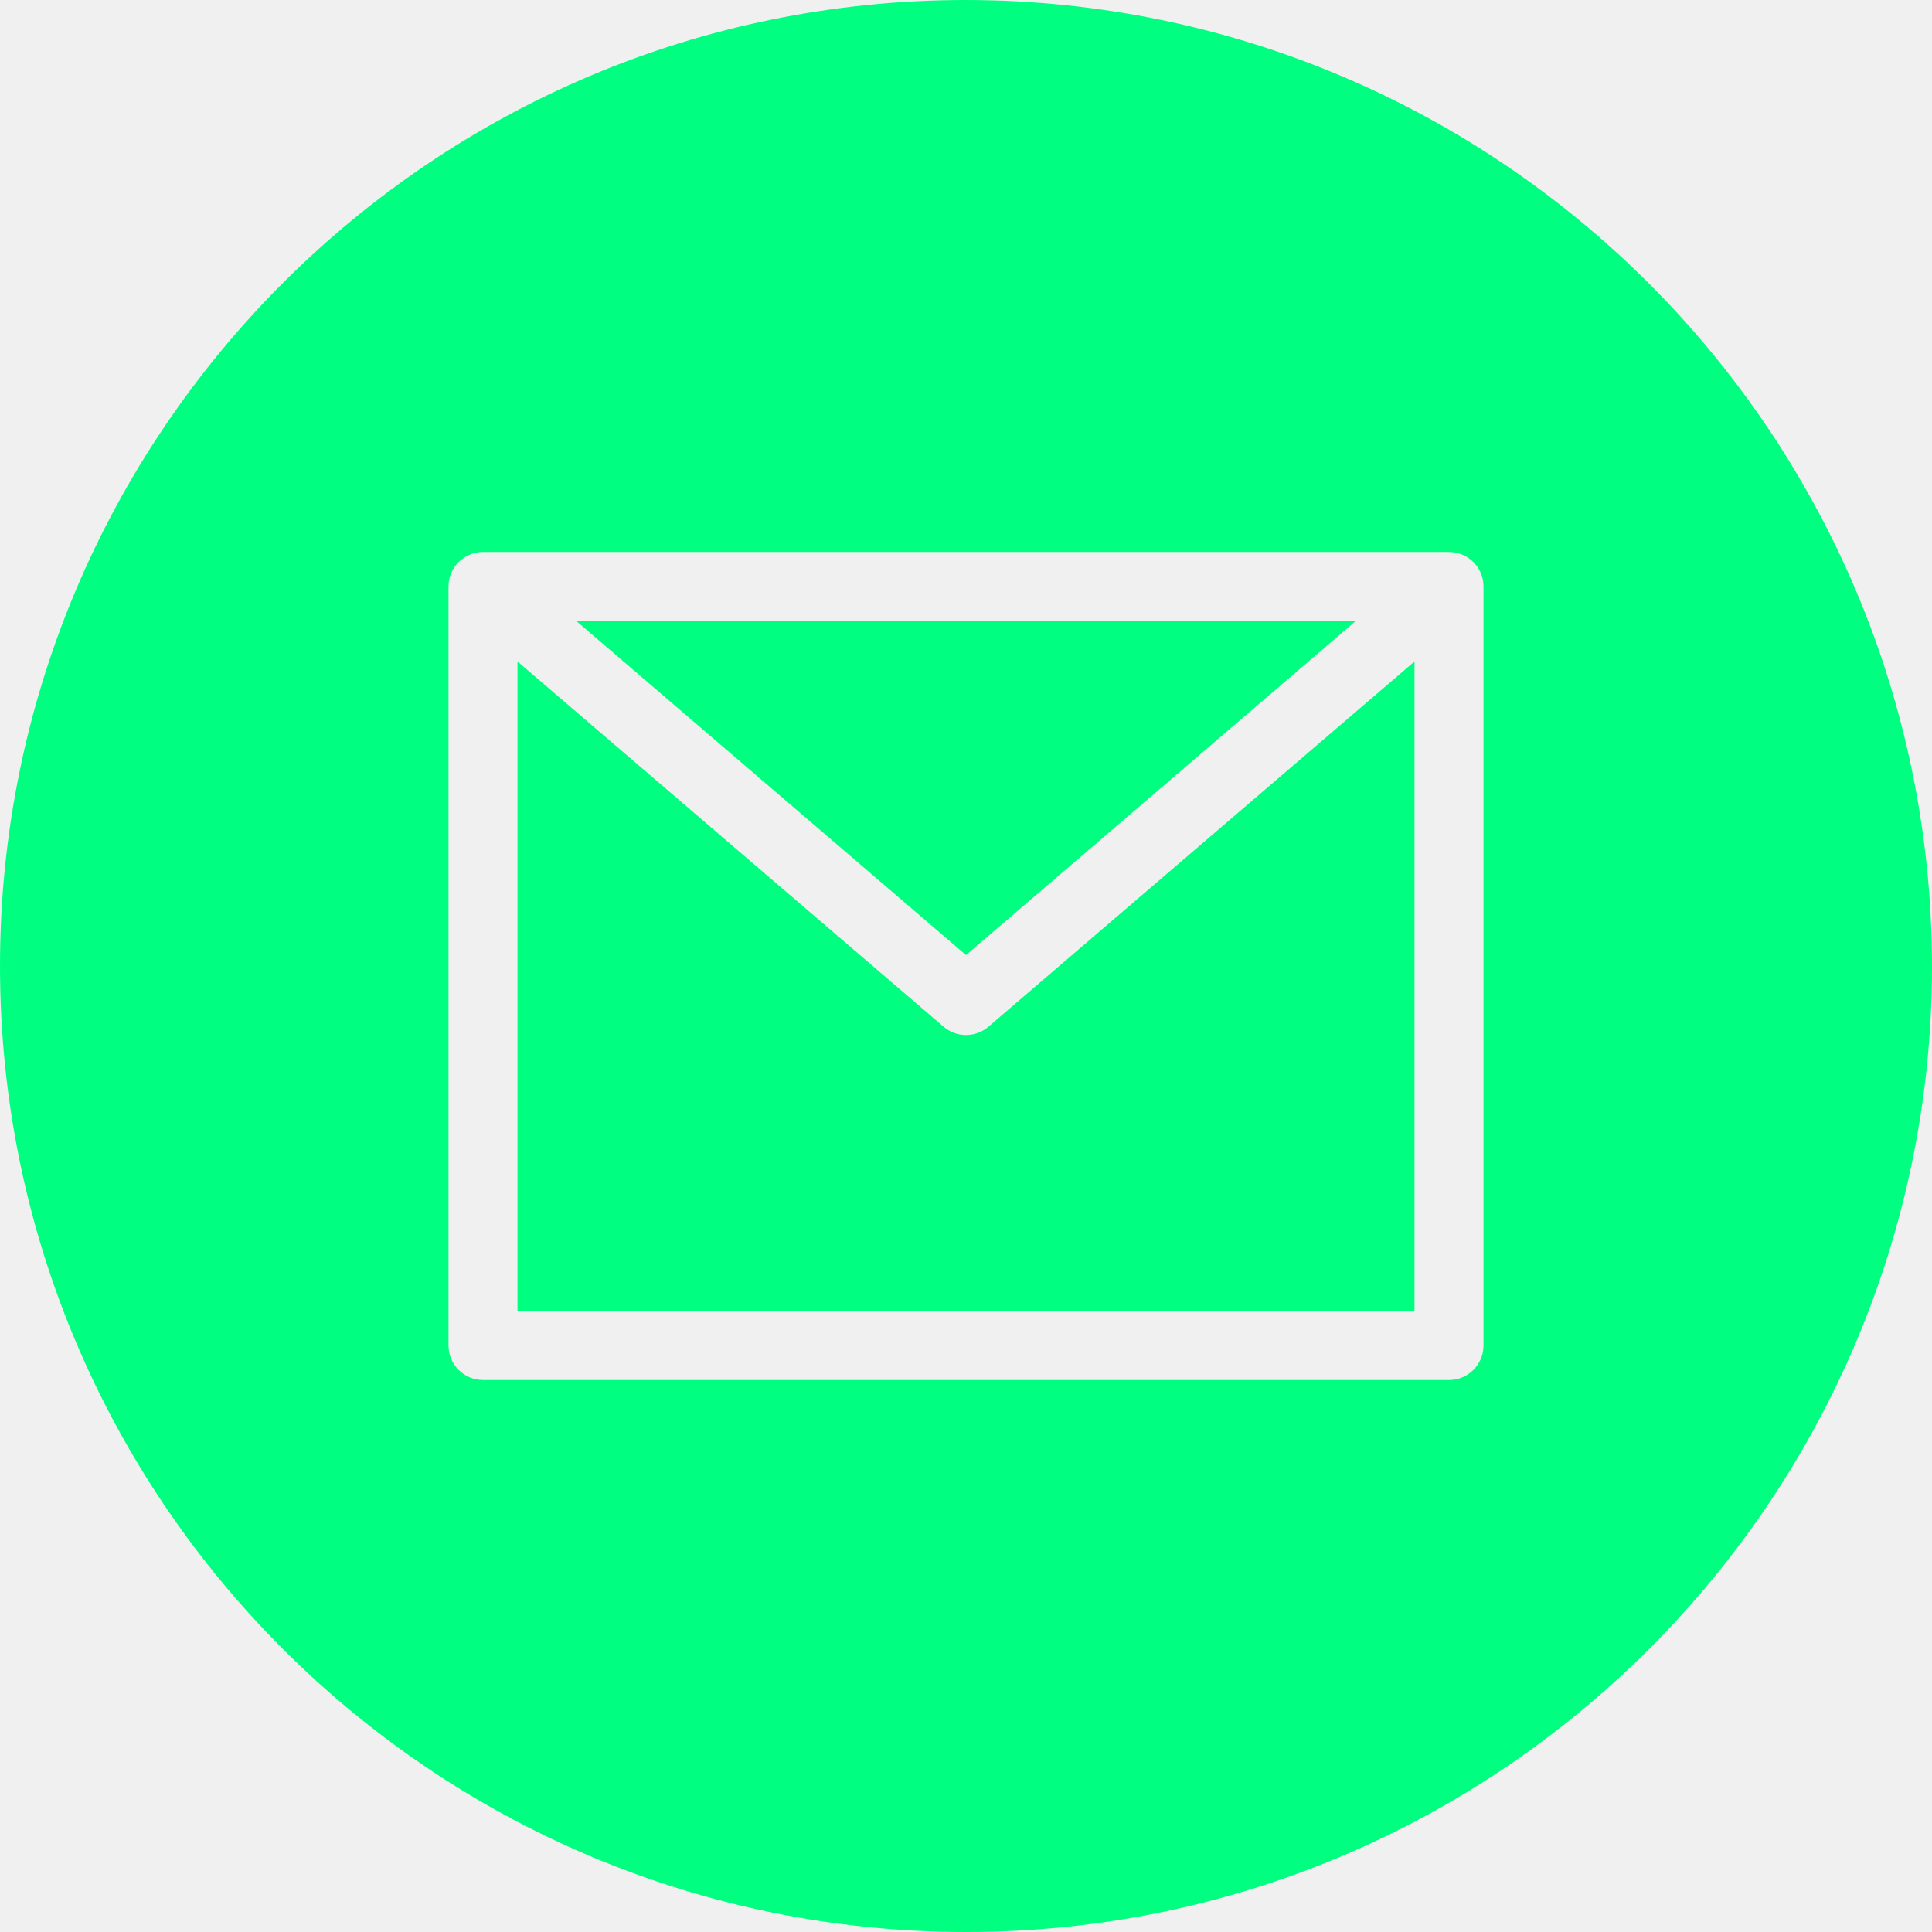
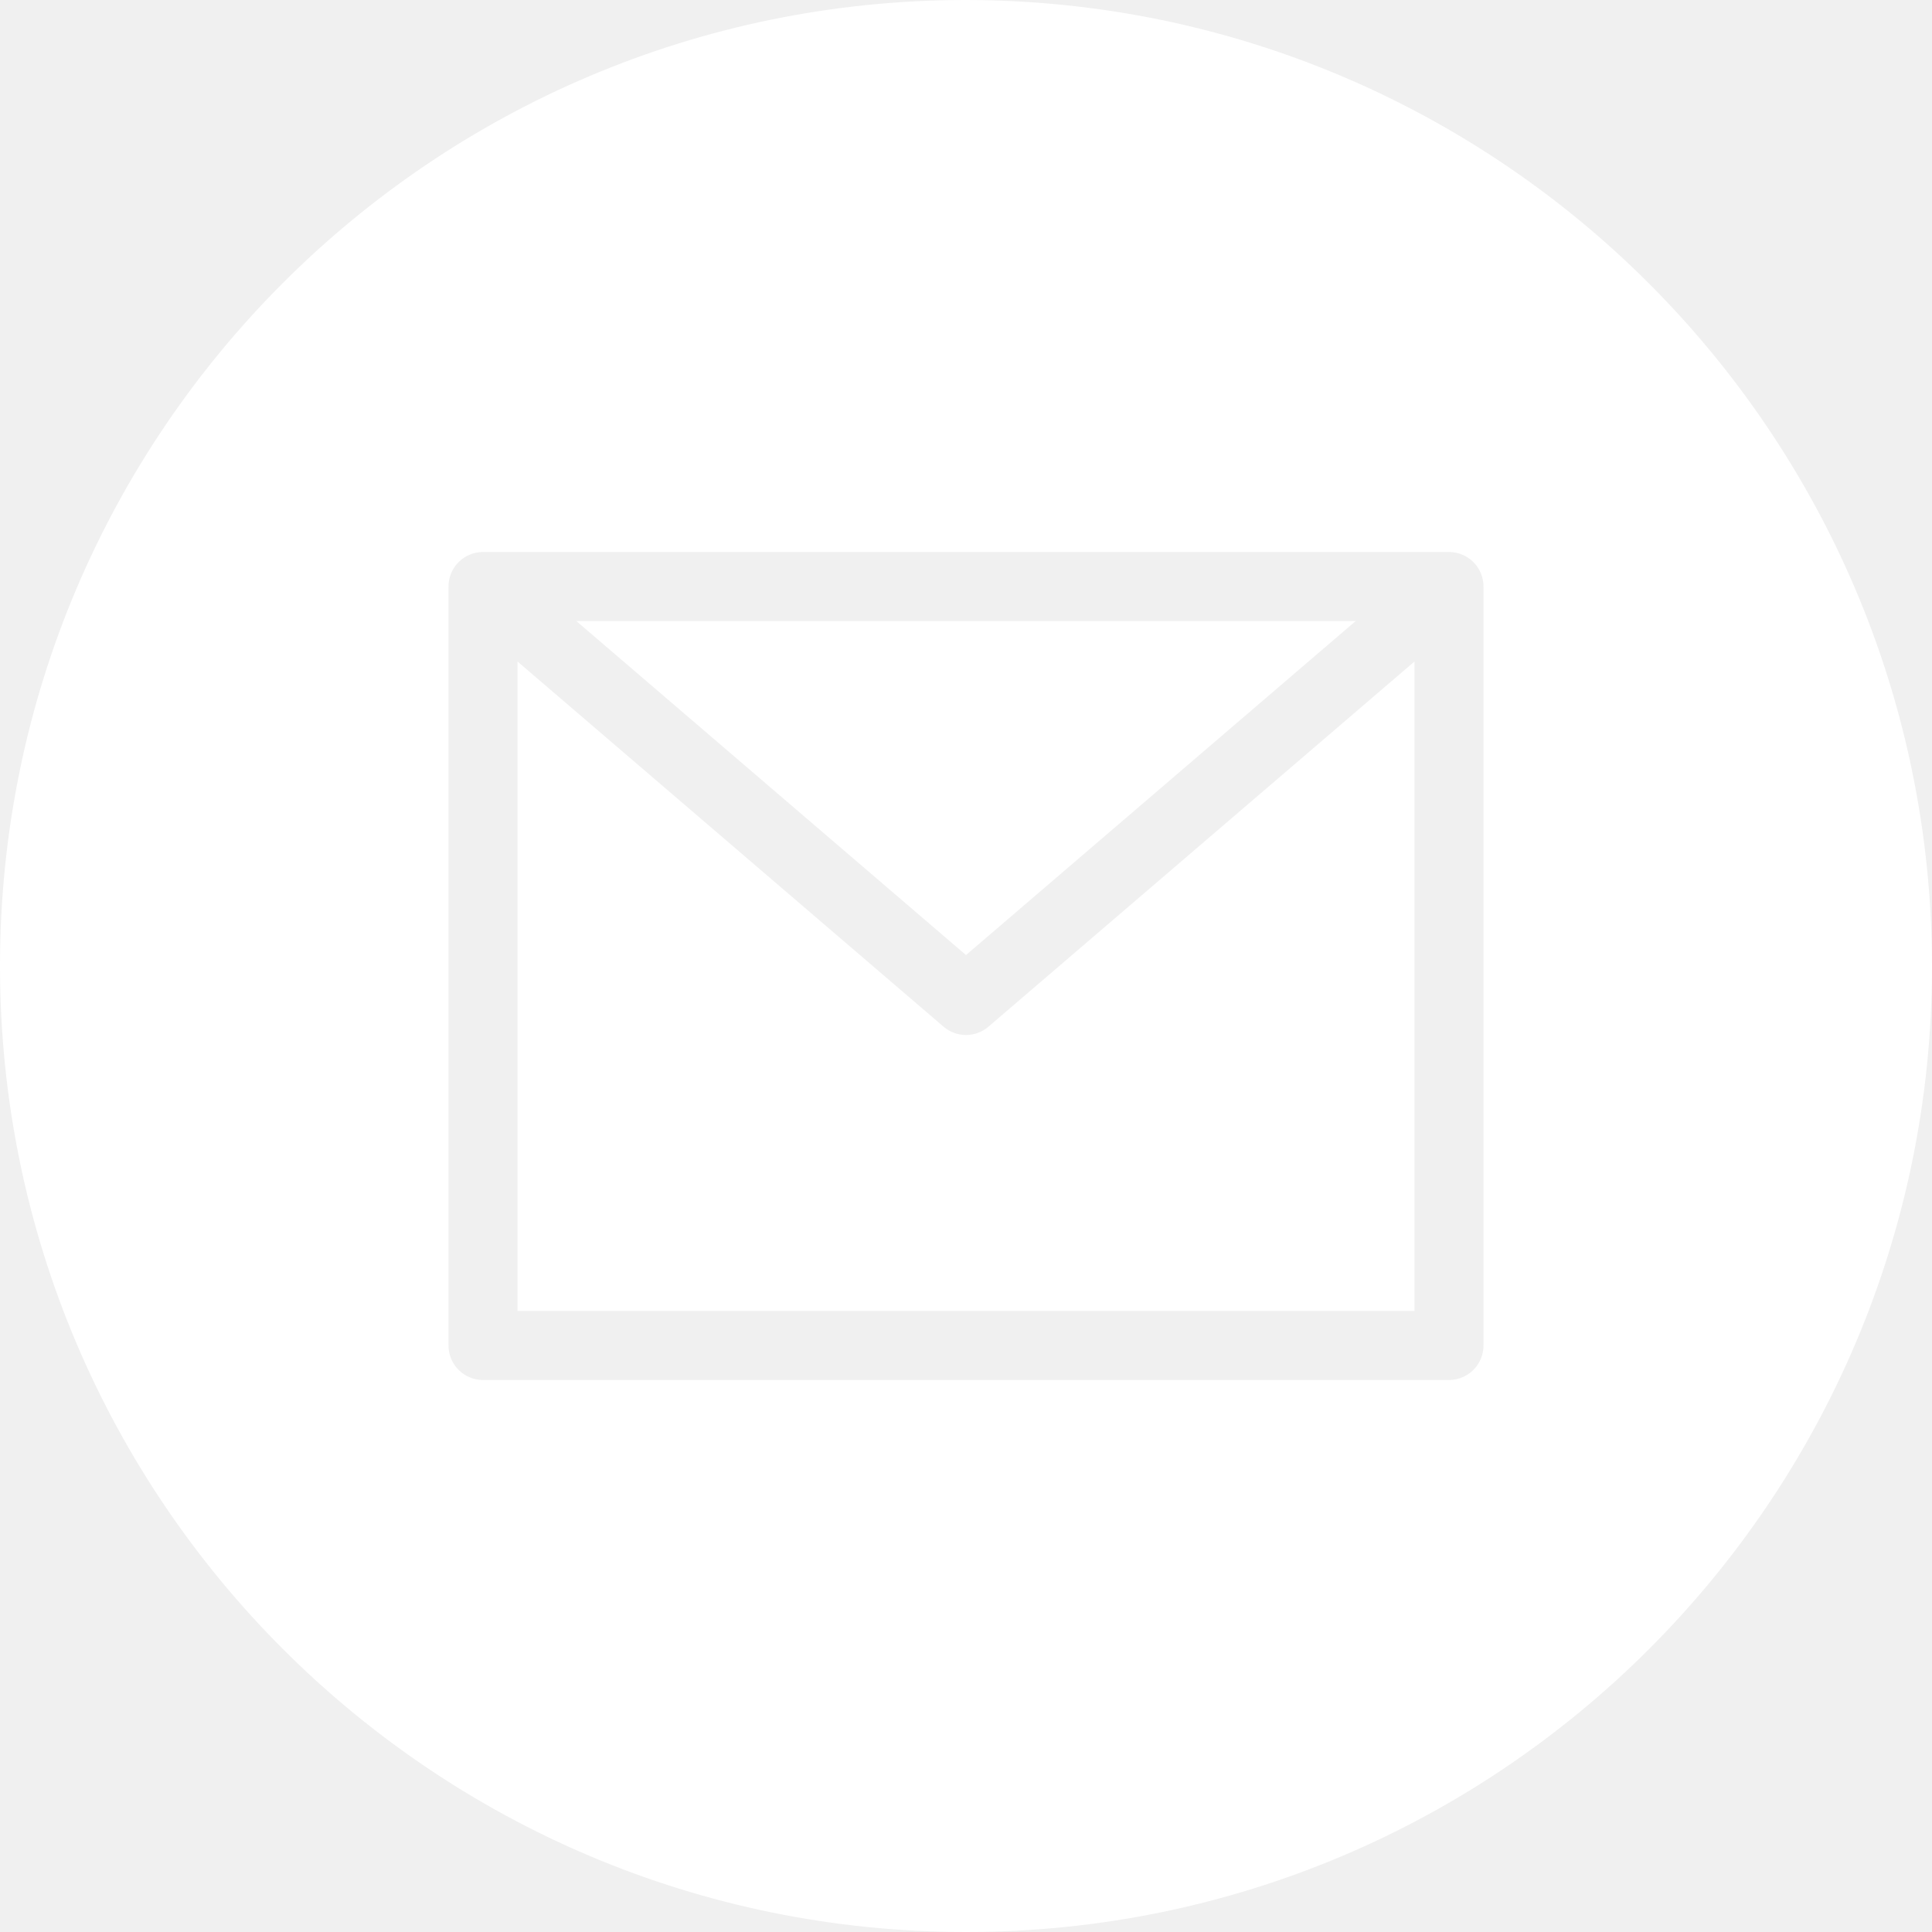
- <svg xmlns="http://www.w3.org/2000/svg" fill="#00FF80" height="448pt" viewBox="0 0 448 448" width="448pt">
+ <svg xmlns="http://www.w3.org/2000/svg" fill="#fff" height="448pt" viewBox="0 0 448 448" width="448pt">
  <path d="m314.375 144h-180.75l90.375 77.465zm0 0" />
  <path d="m224 240c-1.91 0-3.758-.684-5.207-1.93l-98.793-84.68v150.609h208v-150.609l-98.793 84.68c-1.449 1.246-3.297 1.93-5.207 1.93zm0 0" />
  <path d="m224 0c-123.711 0-224 100.289-224 224s100.289 224 224 224 224-100.289 224-224c-.141-123.652-100.348-223.859-224-224zm120 312c0 4.418-3.582 8-8 8h-224c-4.418 0-8-3.582-8-8v-176c0-4.418 3.582-8 8-8h224c4.418 0 8 3.582 8 8zm0 0" />
</svg>
